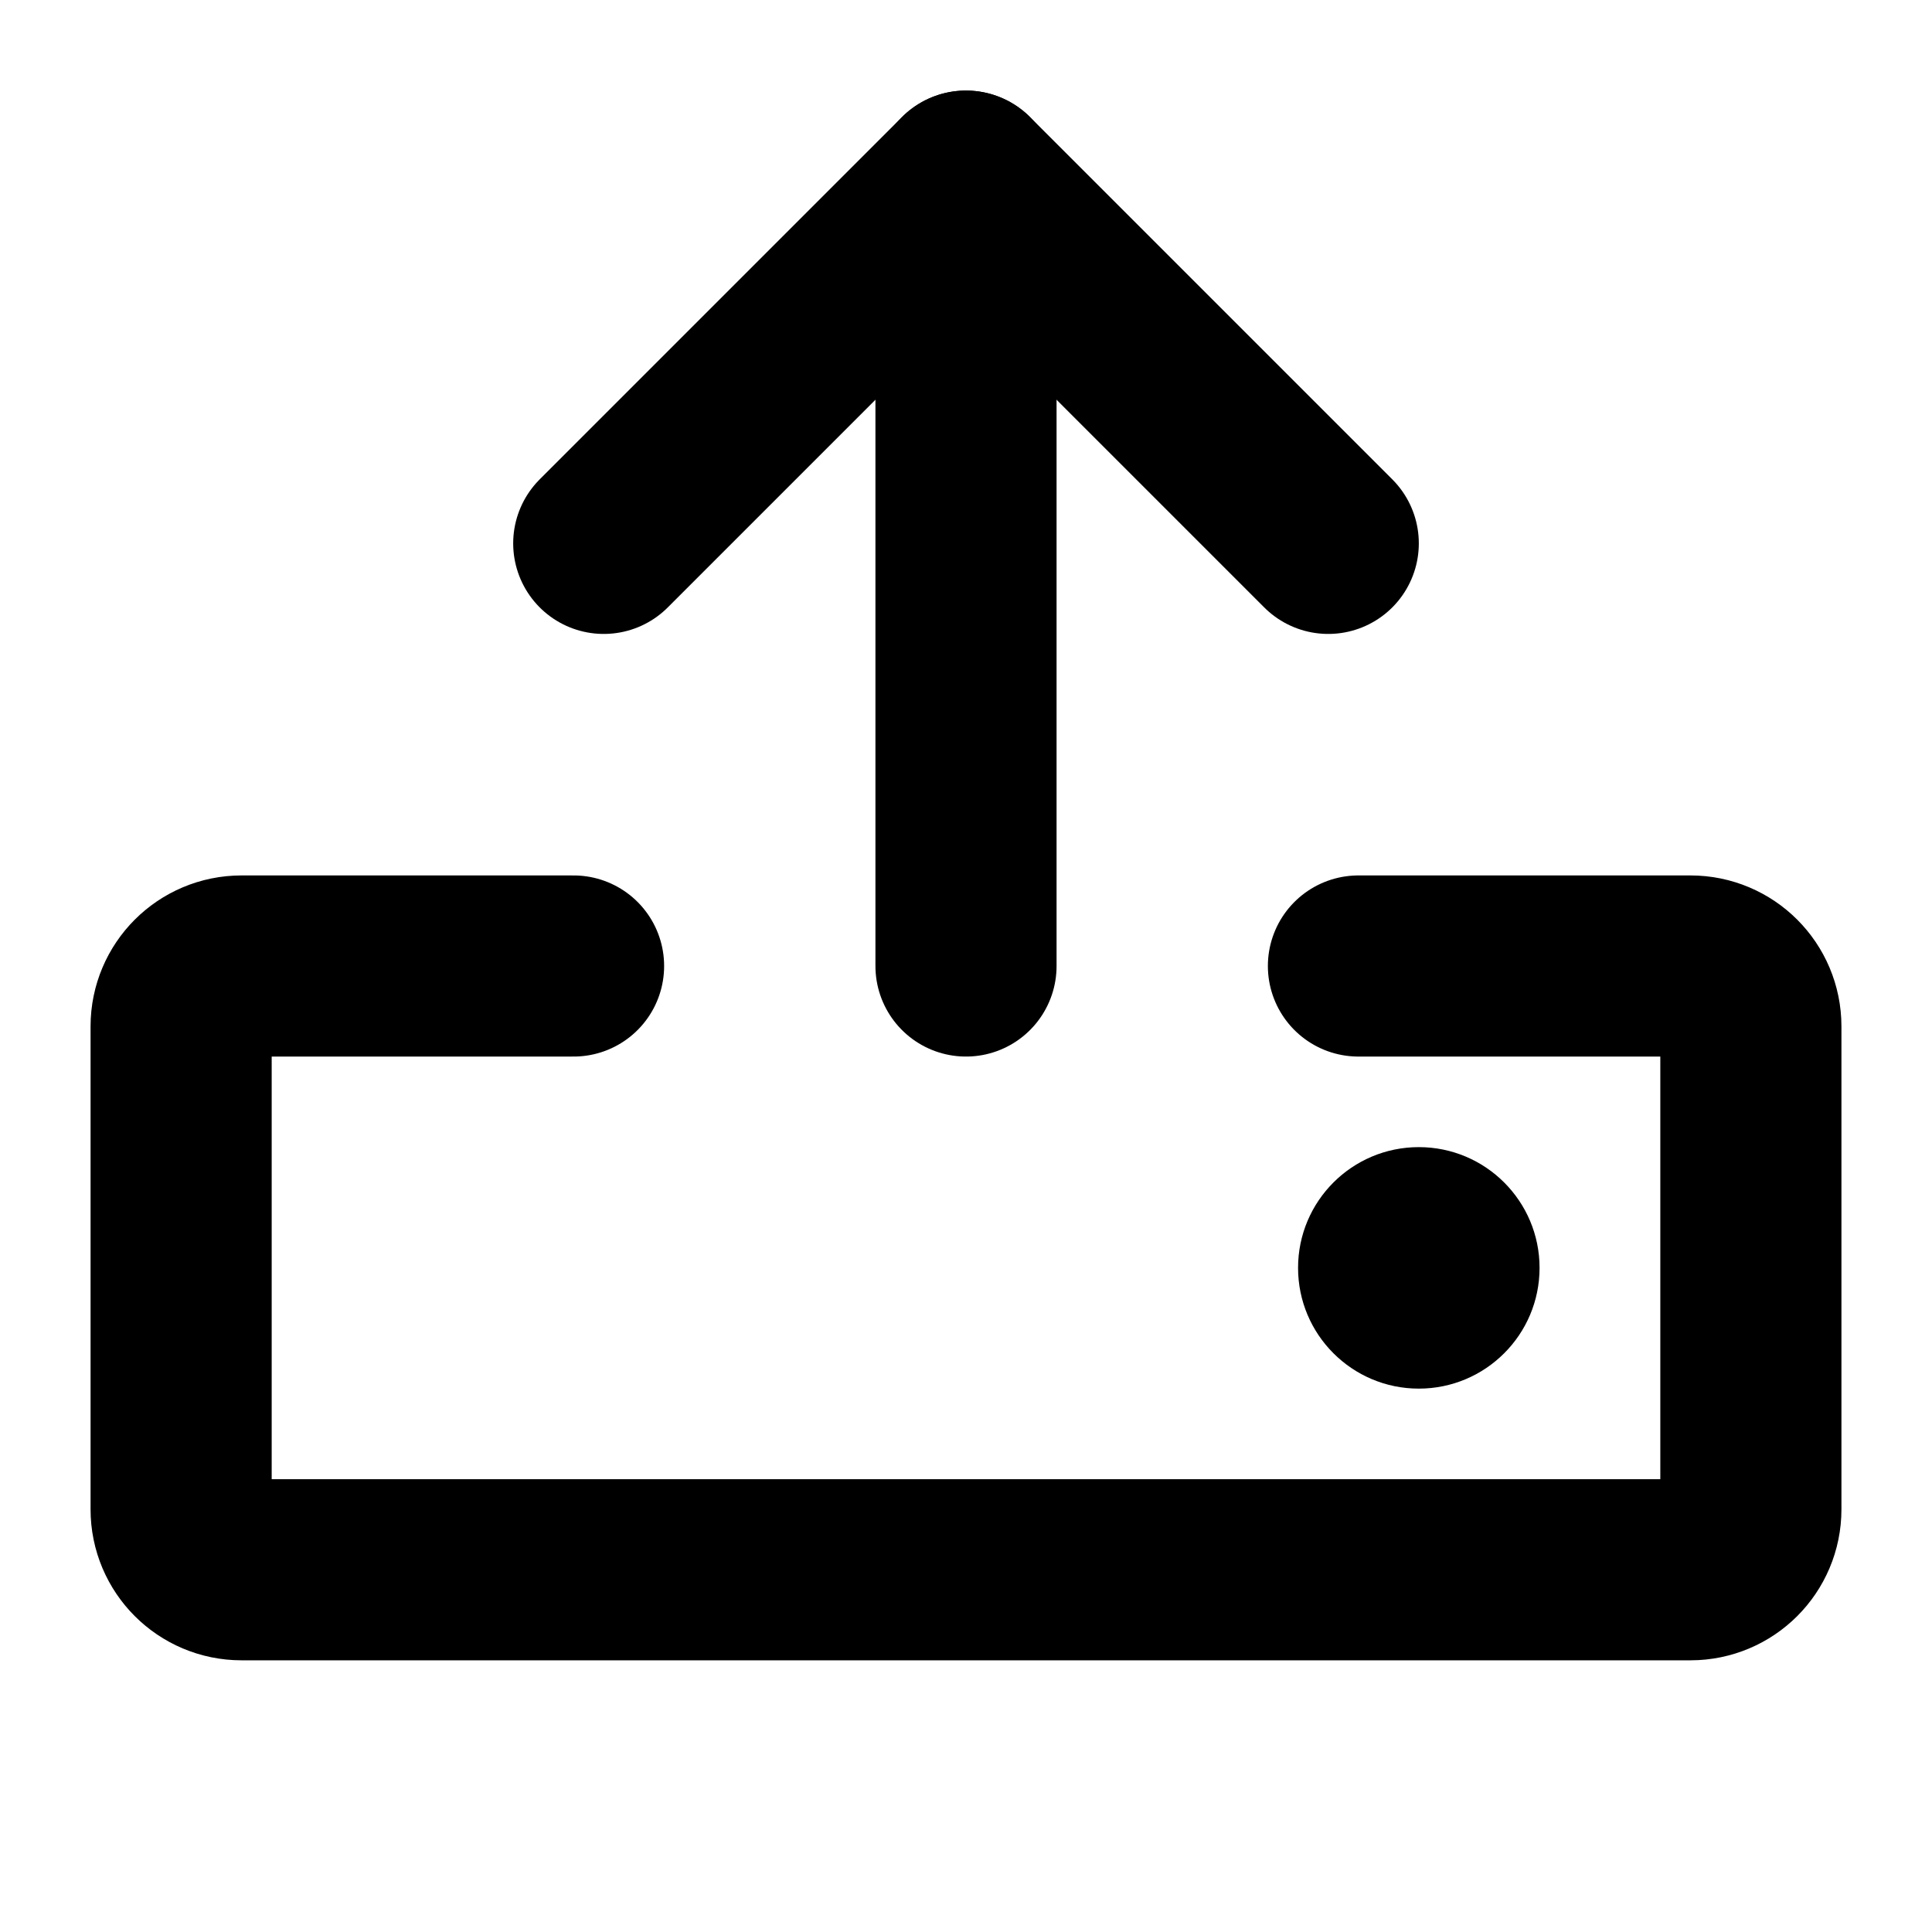
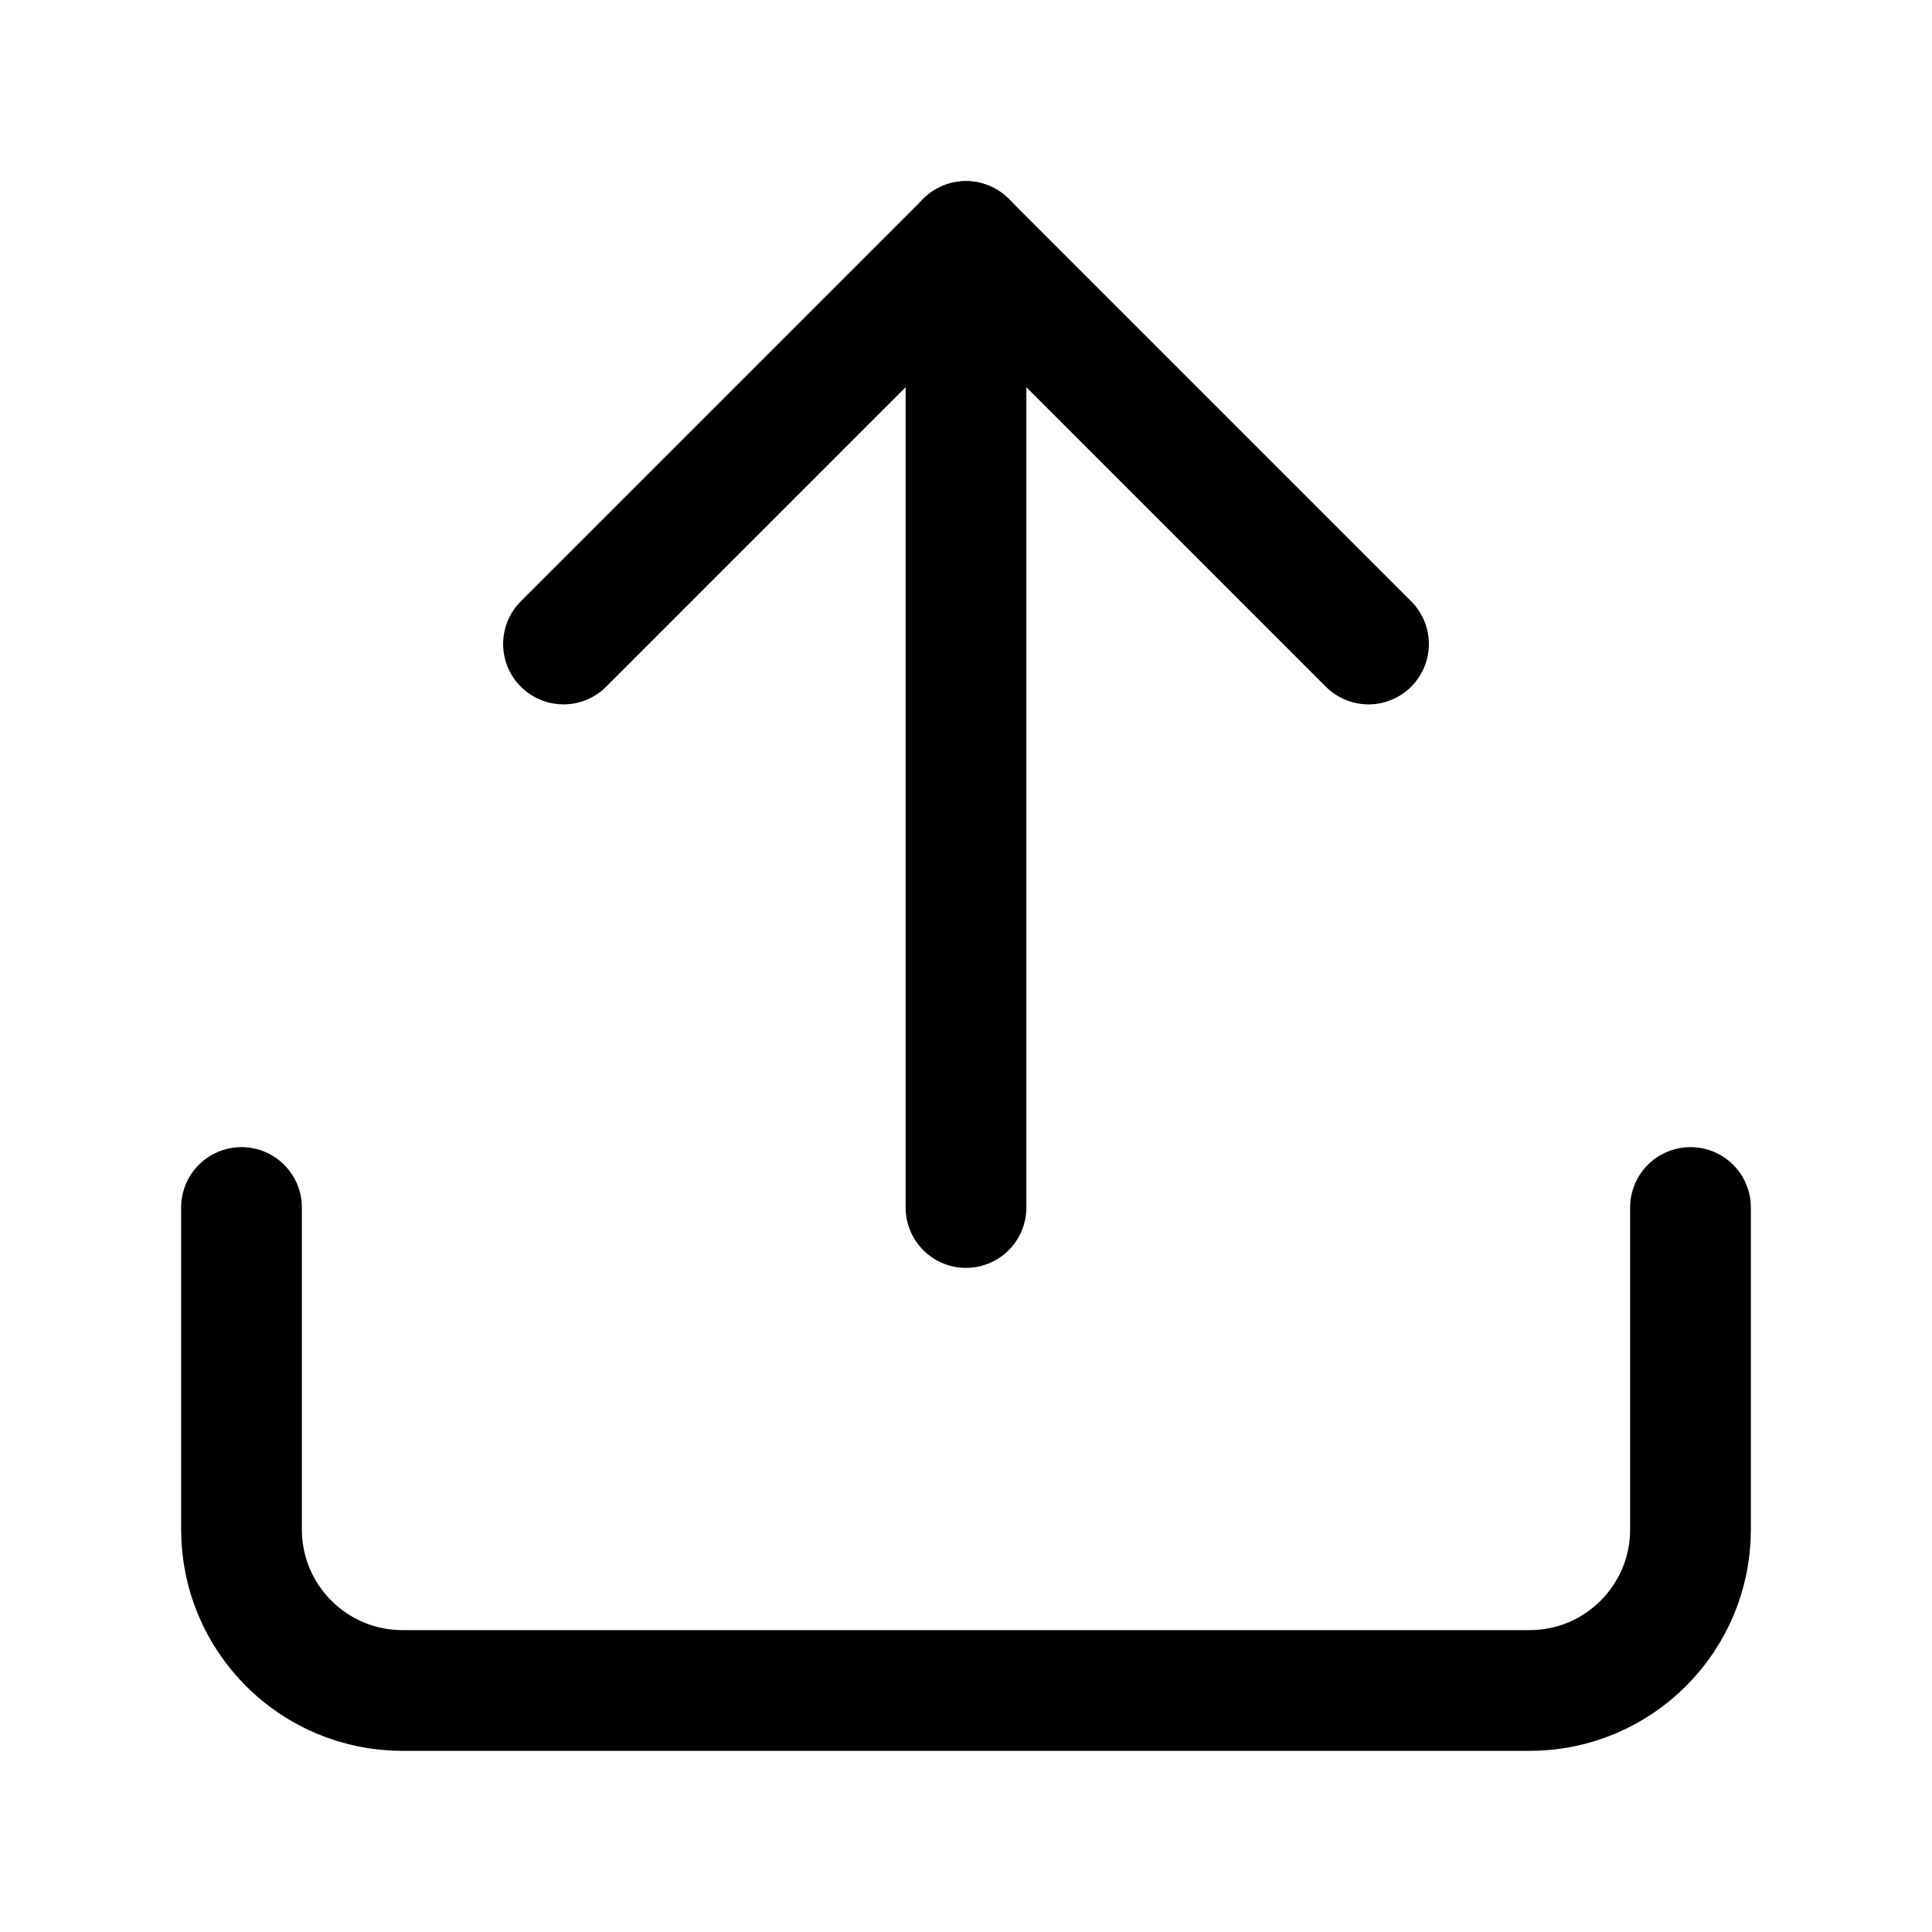
- <svg xmlns="http://www.w3.org/2000/svg" viewBox="0 0 256 256">
-   <rect width="256" height="256" fill="none" />
-   <circle cx="188" cy="168" r="16" />
-   <path d="M180,128h44a8,8,0,0,1,8,8v64a8,8,0,0,1-8,8H32a8,8,0,0,1-8-8V136a8,8,0,0,1,8-8H76" fill="none" stroke="currentColor" stroke-linecap="round" stroke-linejoin="round" stroke-width="24" />
-   <line x1="128" y1="128" x2="128" y2="24" fill="none" stroke="currentColor" stroke-linecap="round" stroke-linejoin="round" stroke-width="24" />
-   <polyline points="80 72 128 24 176 72" fill="none" stroke="currentColor" stroke-linecap="round" stroke-linejoin="round" stroke-width="24" />
+ <svg xmlns="http://www.w3.org/2000/svg" viewBox="0 0 24 24">
+   <path d="M12 3v12" fill="none" stroke="currentColor" stroke-linecap="round" stroke-linejoin="round" stroke-width="1.5" />
+   <path d="m17 8-5-5-5 5" fill="none" stroke="currentColor" stroke-linecap="round" stroke-linejoin="round" stroke-width="1.5" />
+   <path d="M21 15v4a2 2 0 0 1-2 2H5a2 2 0 0 1-2-2v-4" fill="none" stroke="currentColor" stroke-linecap="round" stroke-linejoin="round" stroke-width="1.5" />
</svg>
